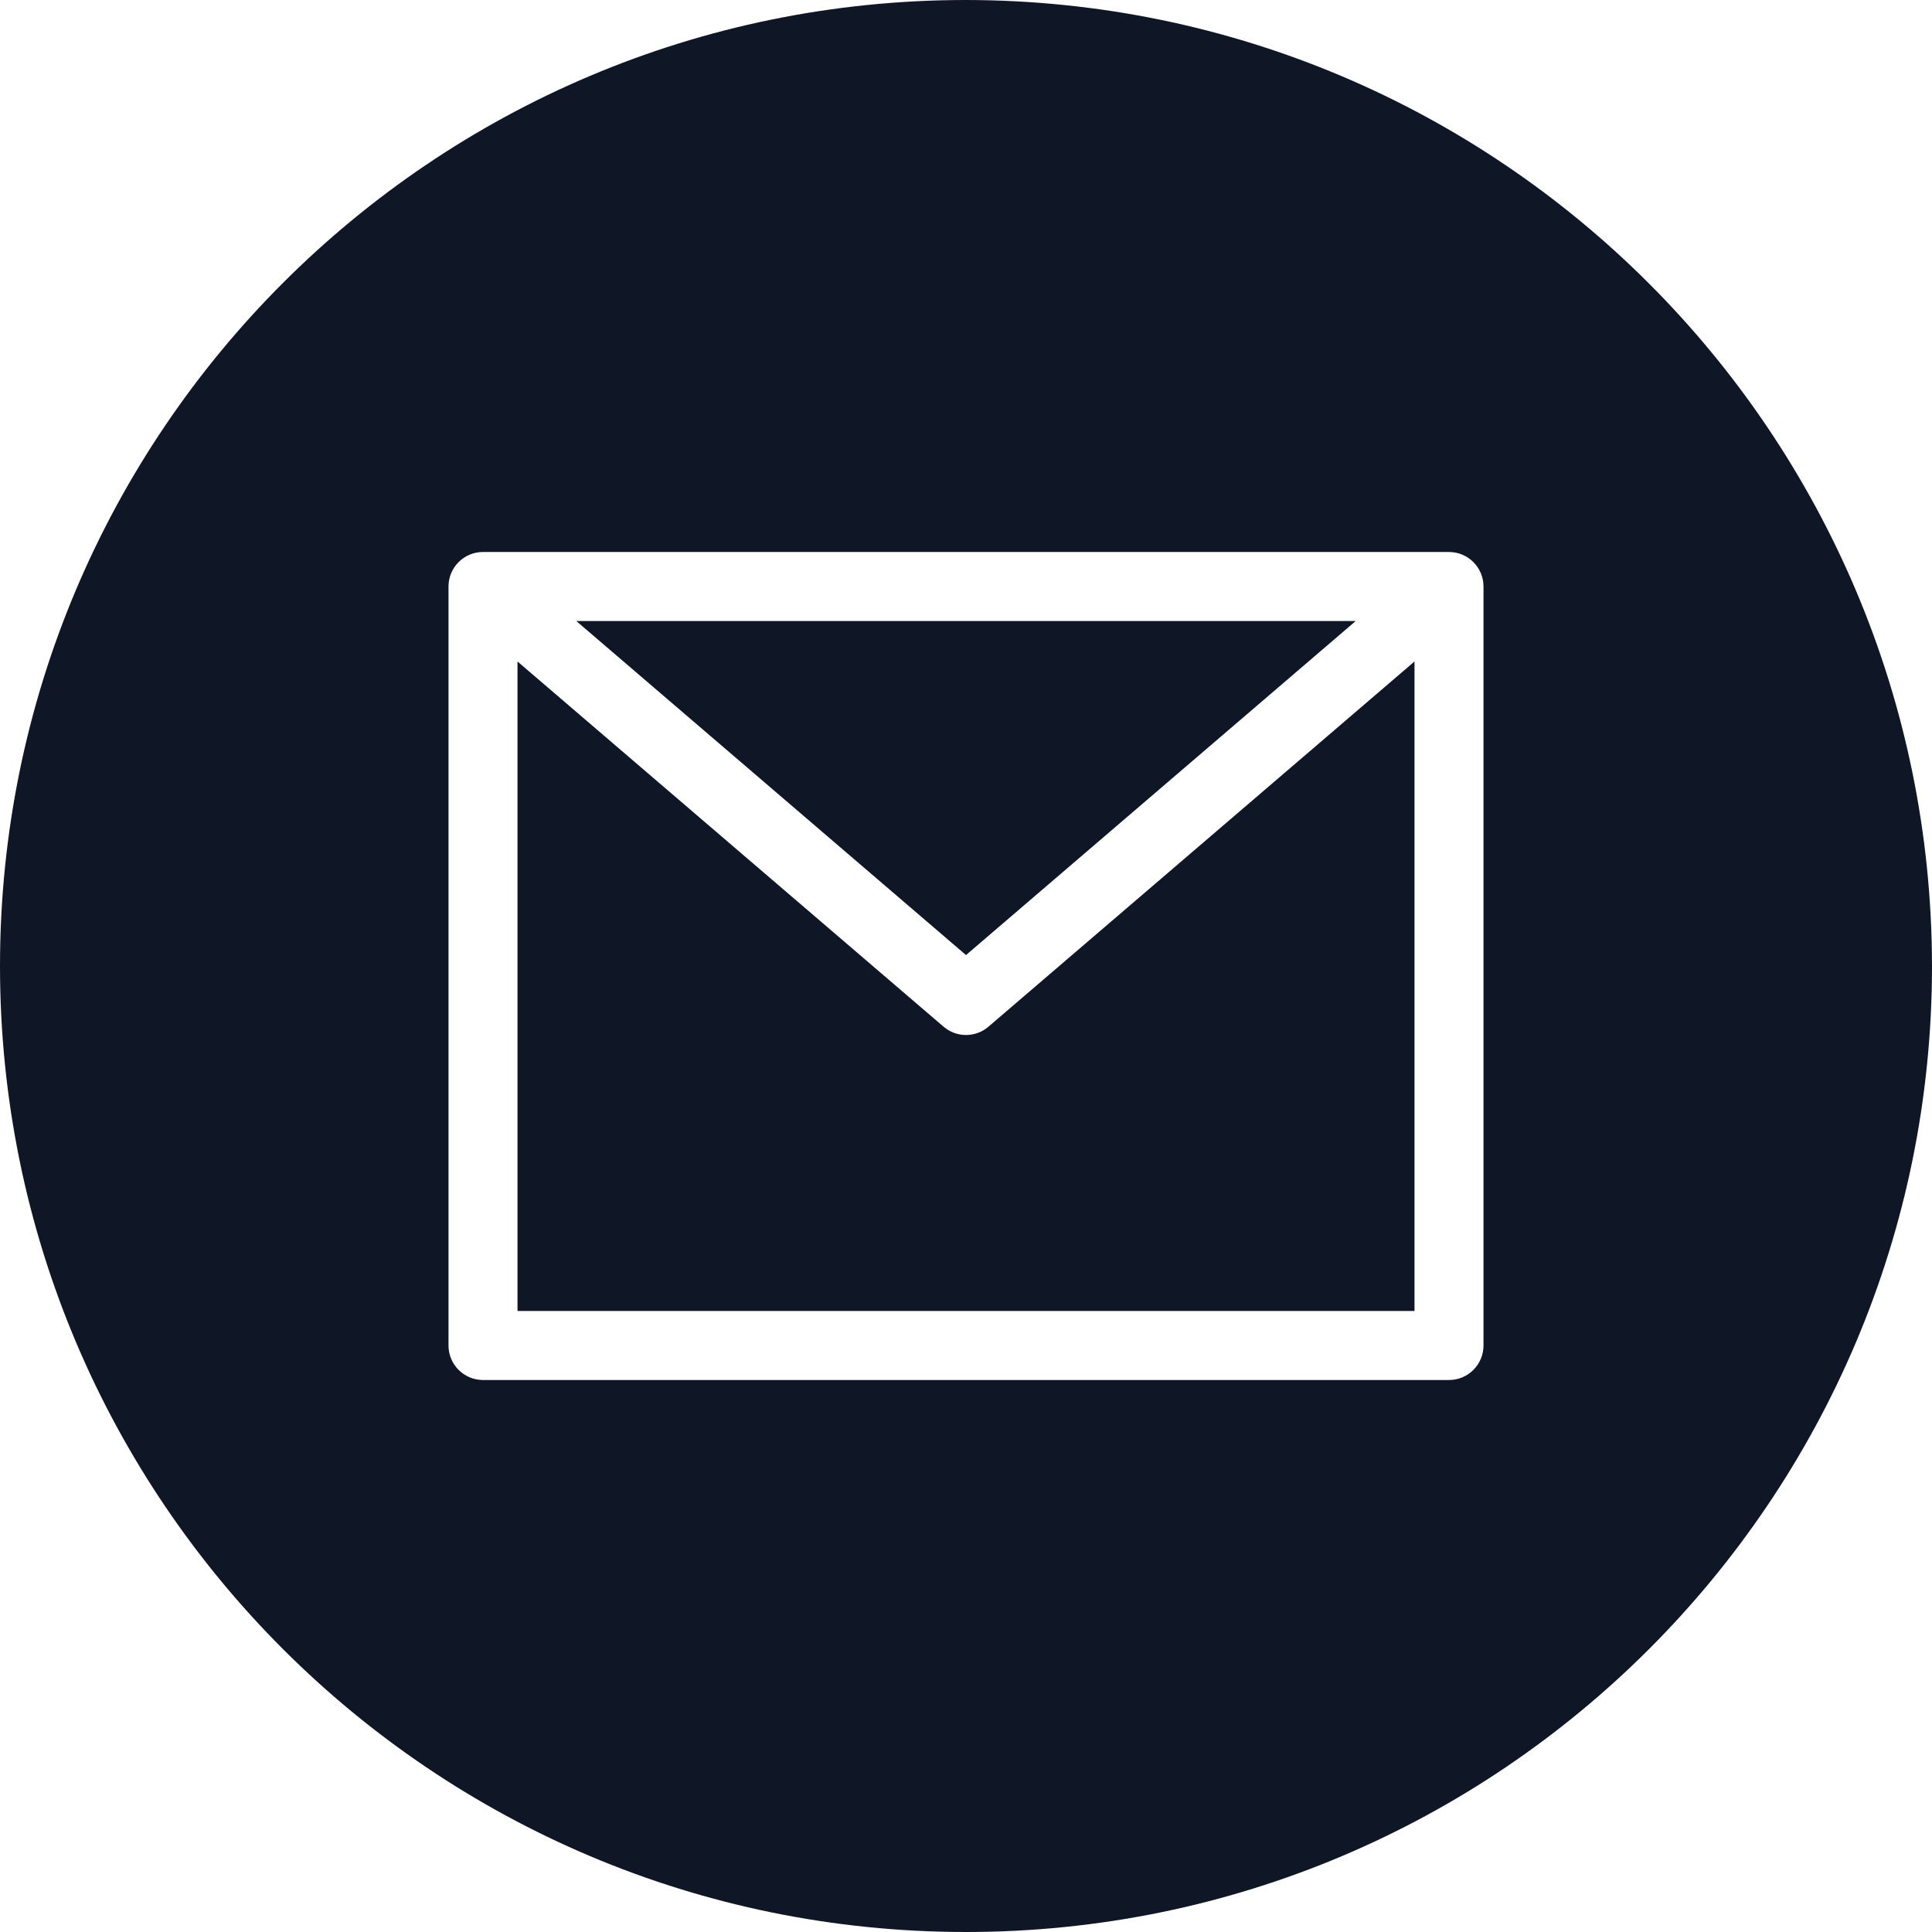
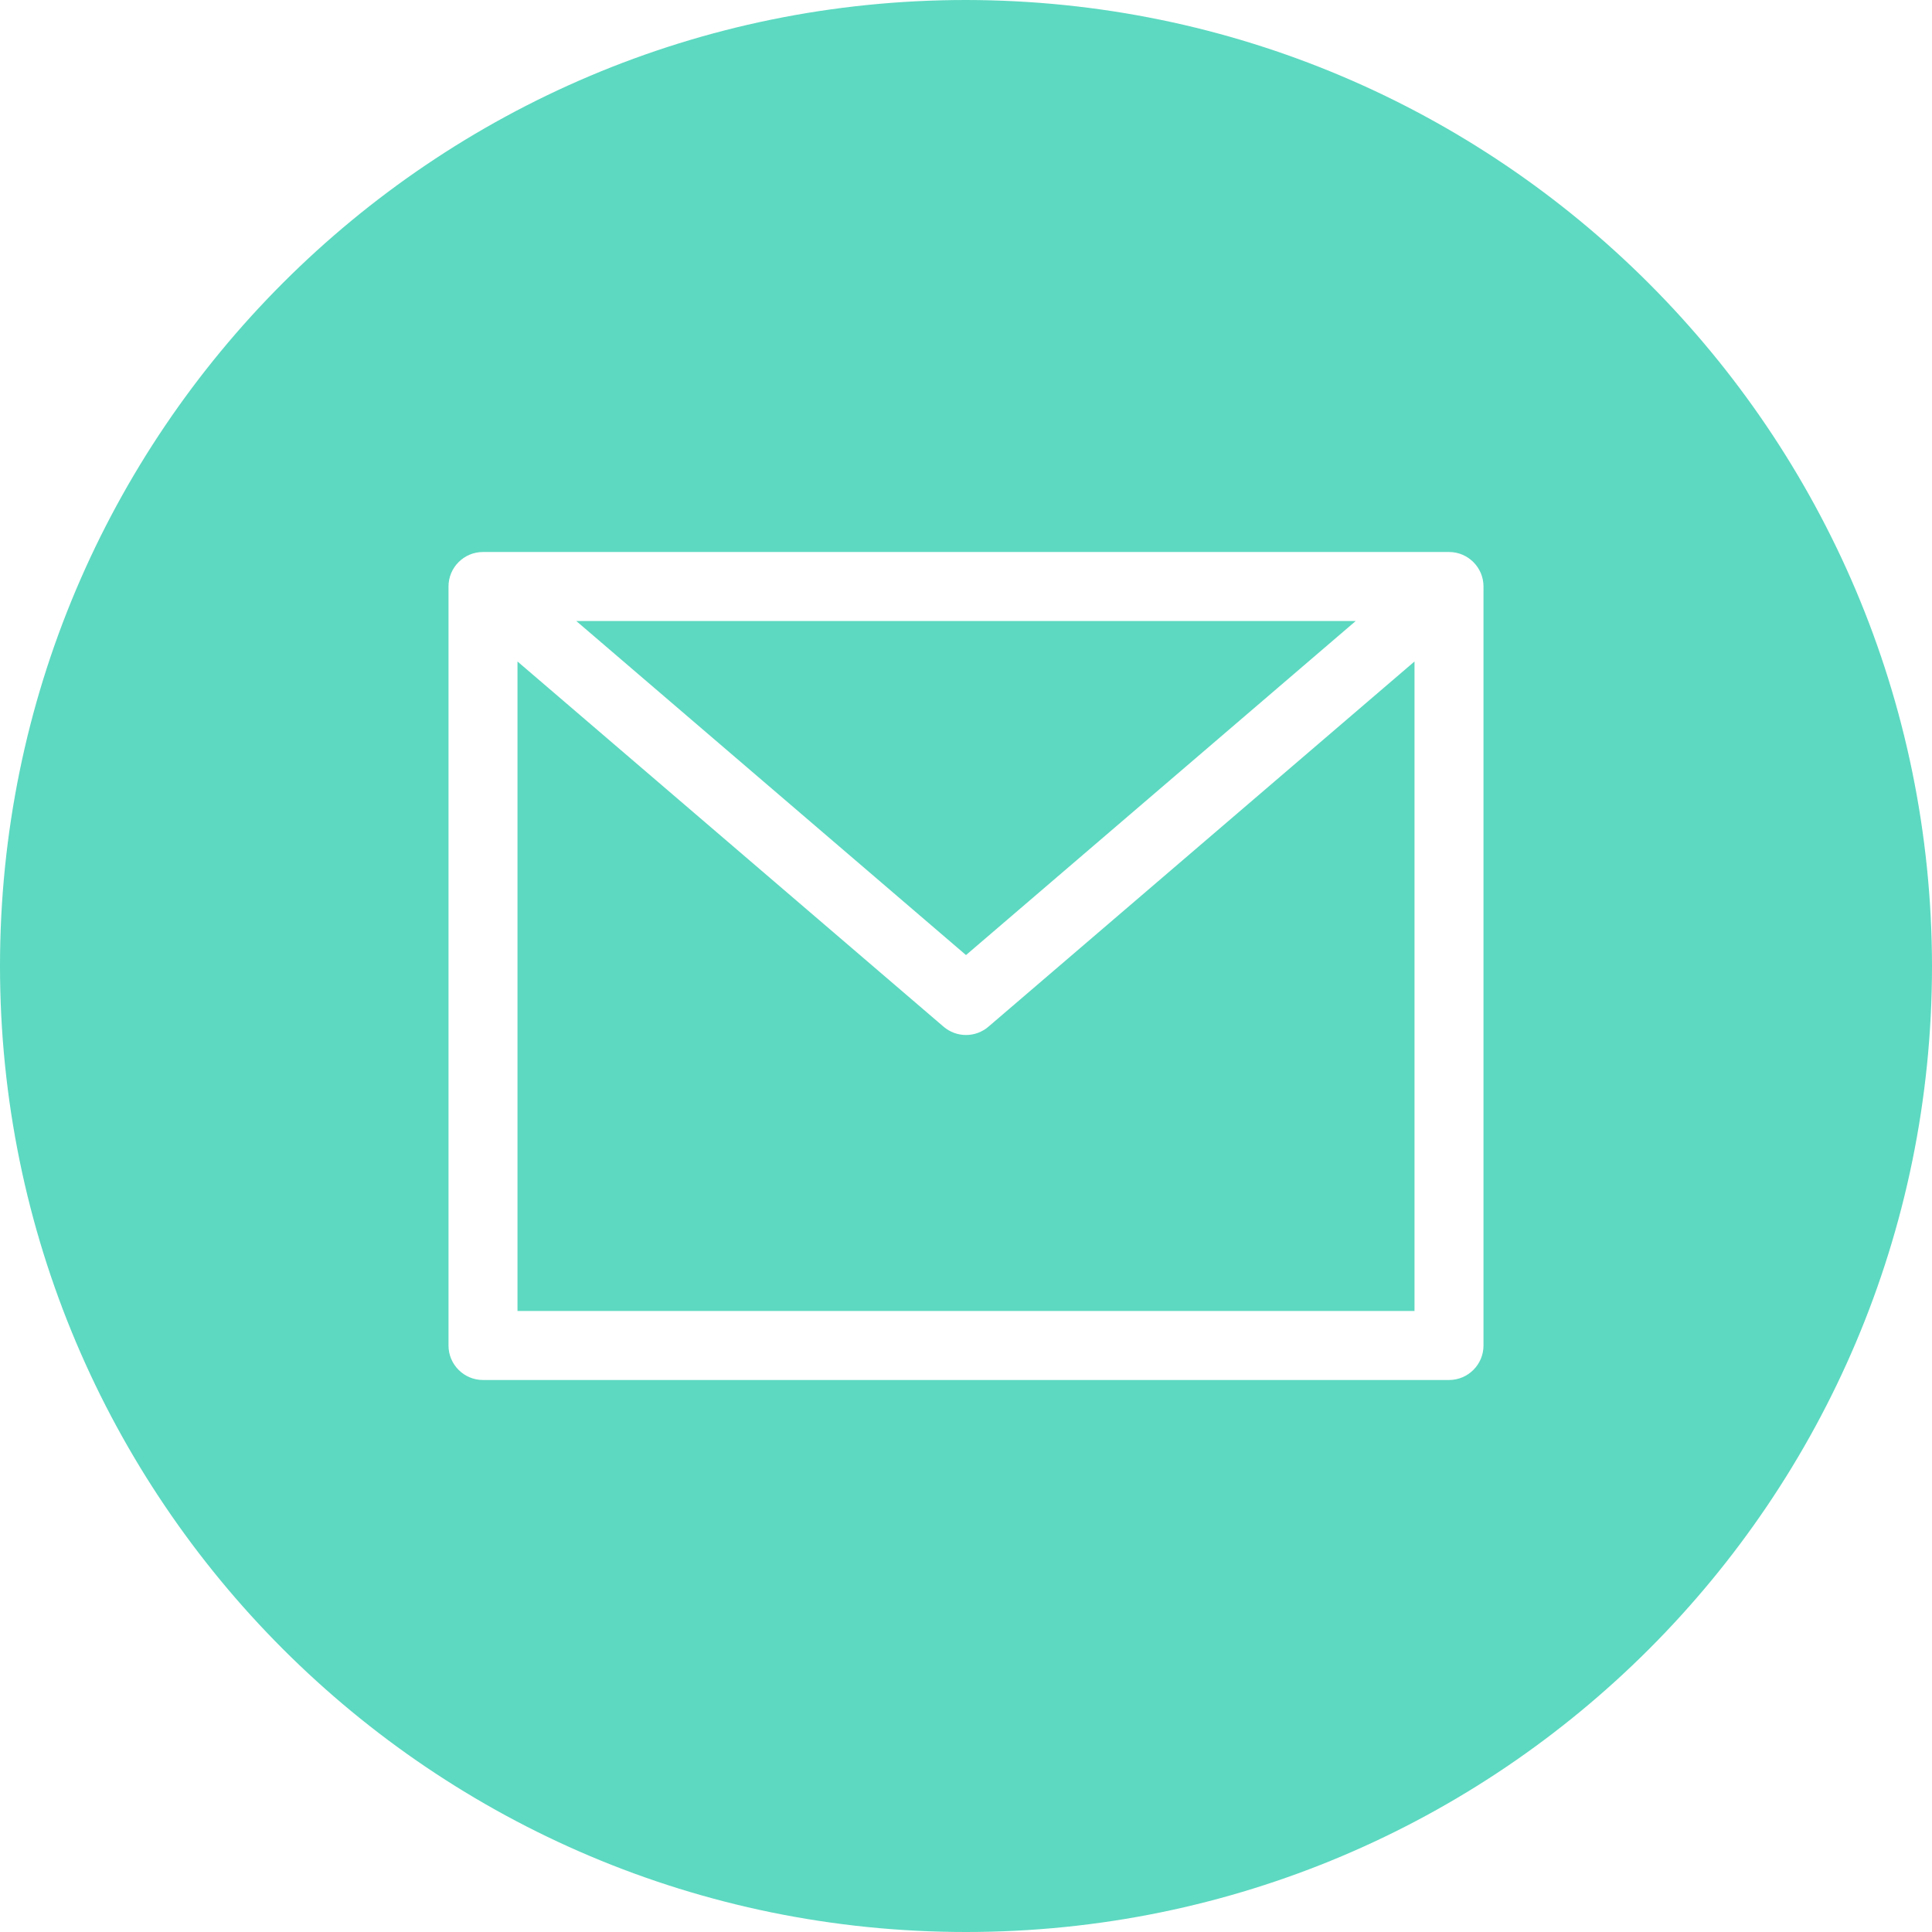
<svg xmlns="http://www.w3.org/2000/svg" version="1.1" width="512" height="512" x="0" y="0" viewBox="0 0 448 448" style="enable-background:new 0 0 512 512" xml:space="preserve" class="">
  <g>
-     <path d="m314.375 144h-180.75l90.375 77.465zm0 0" fill="#0f1626" data-original="#000000" style="" />
-     <path d="m224 240c-1.91 0-3.758-.684-5.207-1.93l-98.793-84.68v150.609h208v-150.609l-98.793 84.68c-1.449 1.246-3.297 1.93-5.207 1.93zm0 0" fill="#0f1626" data-original="#000000" style="" />
-     <path d="m224 0c-123.711 0-224 100.289-224 224s100.289 224 224 224 224-100.289 224-224c-.141-123.652-100.348-223.859-224-224zm120 312c0 4.418-3.582 8-8 8h-224c-4.418 0-8-3.582-8-8v-176c0-4.418 3.582-8 8-8h224c4.418 0 8 3.582 8 8zm0 0" fill="#0f1626" data-original="#000000" style="" />
+     <path d="m314.375 144h-180.75l90.375 77.465zm0 0" fill="#5dd9c1" data-original="#000000" style="" />
+     <path d="m224 240c-1.91 0-3.758-.684-5.207-1.93l-98.793-84.68v150.609h208v-150.609l-98.793 84.68c-1.449 1.246-3.297 1.93-5.207 1.93zm0 0" fill="#5dd9c1" data-original="#000000" style="" />
+     <path d="m224 0c-123.711 0-224 100.289-224 224s100.289 224 224 224 224-100.289 224-224c-.141-123.652-100.348-223.859-224-224zm120 312c0 4.418-3.582 8-8 8h-224c-4.418 0-8-3.582-8-8v-176c0-4.418 3.582-8 8-8h224c4.418 0 8 3.582 8 8zm0 0" fill="#5dd9c1" data-original="#000000" style="" />
  </g>
</svg>
